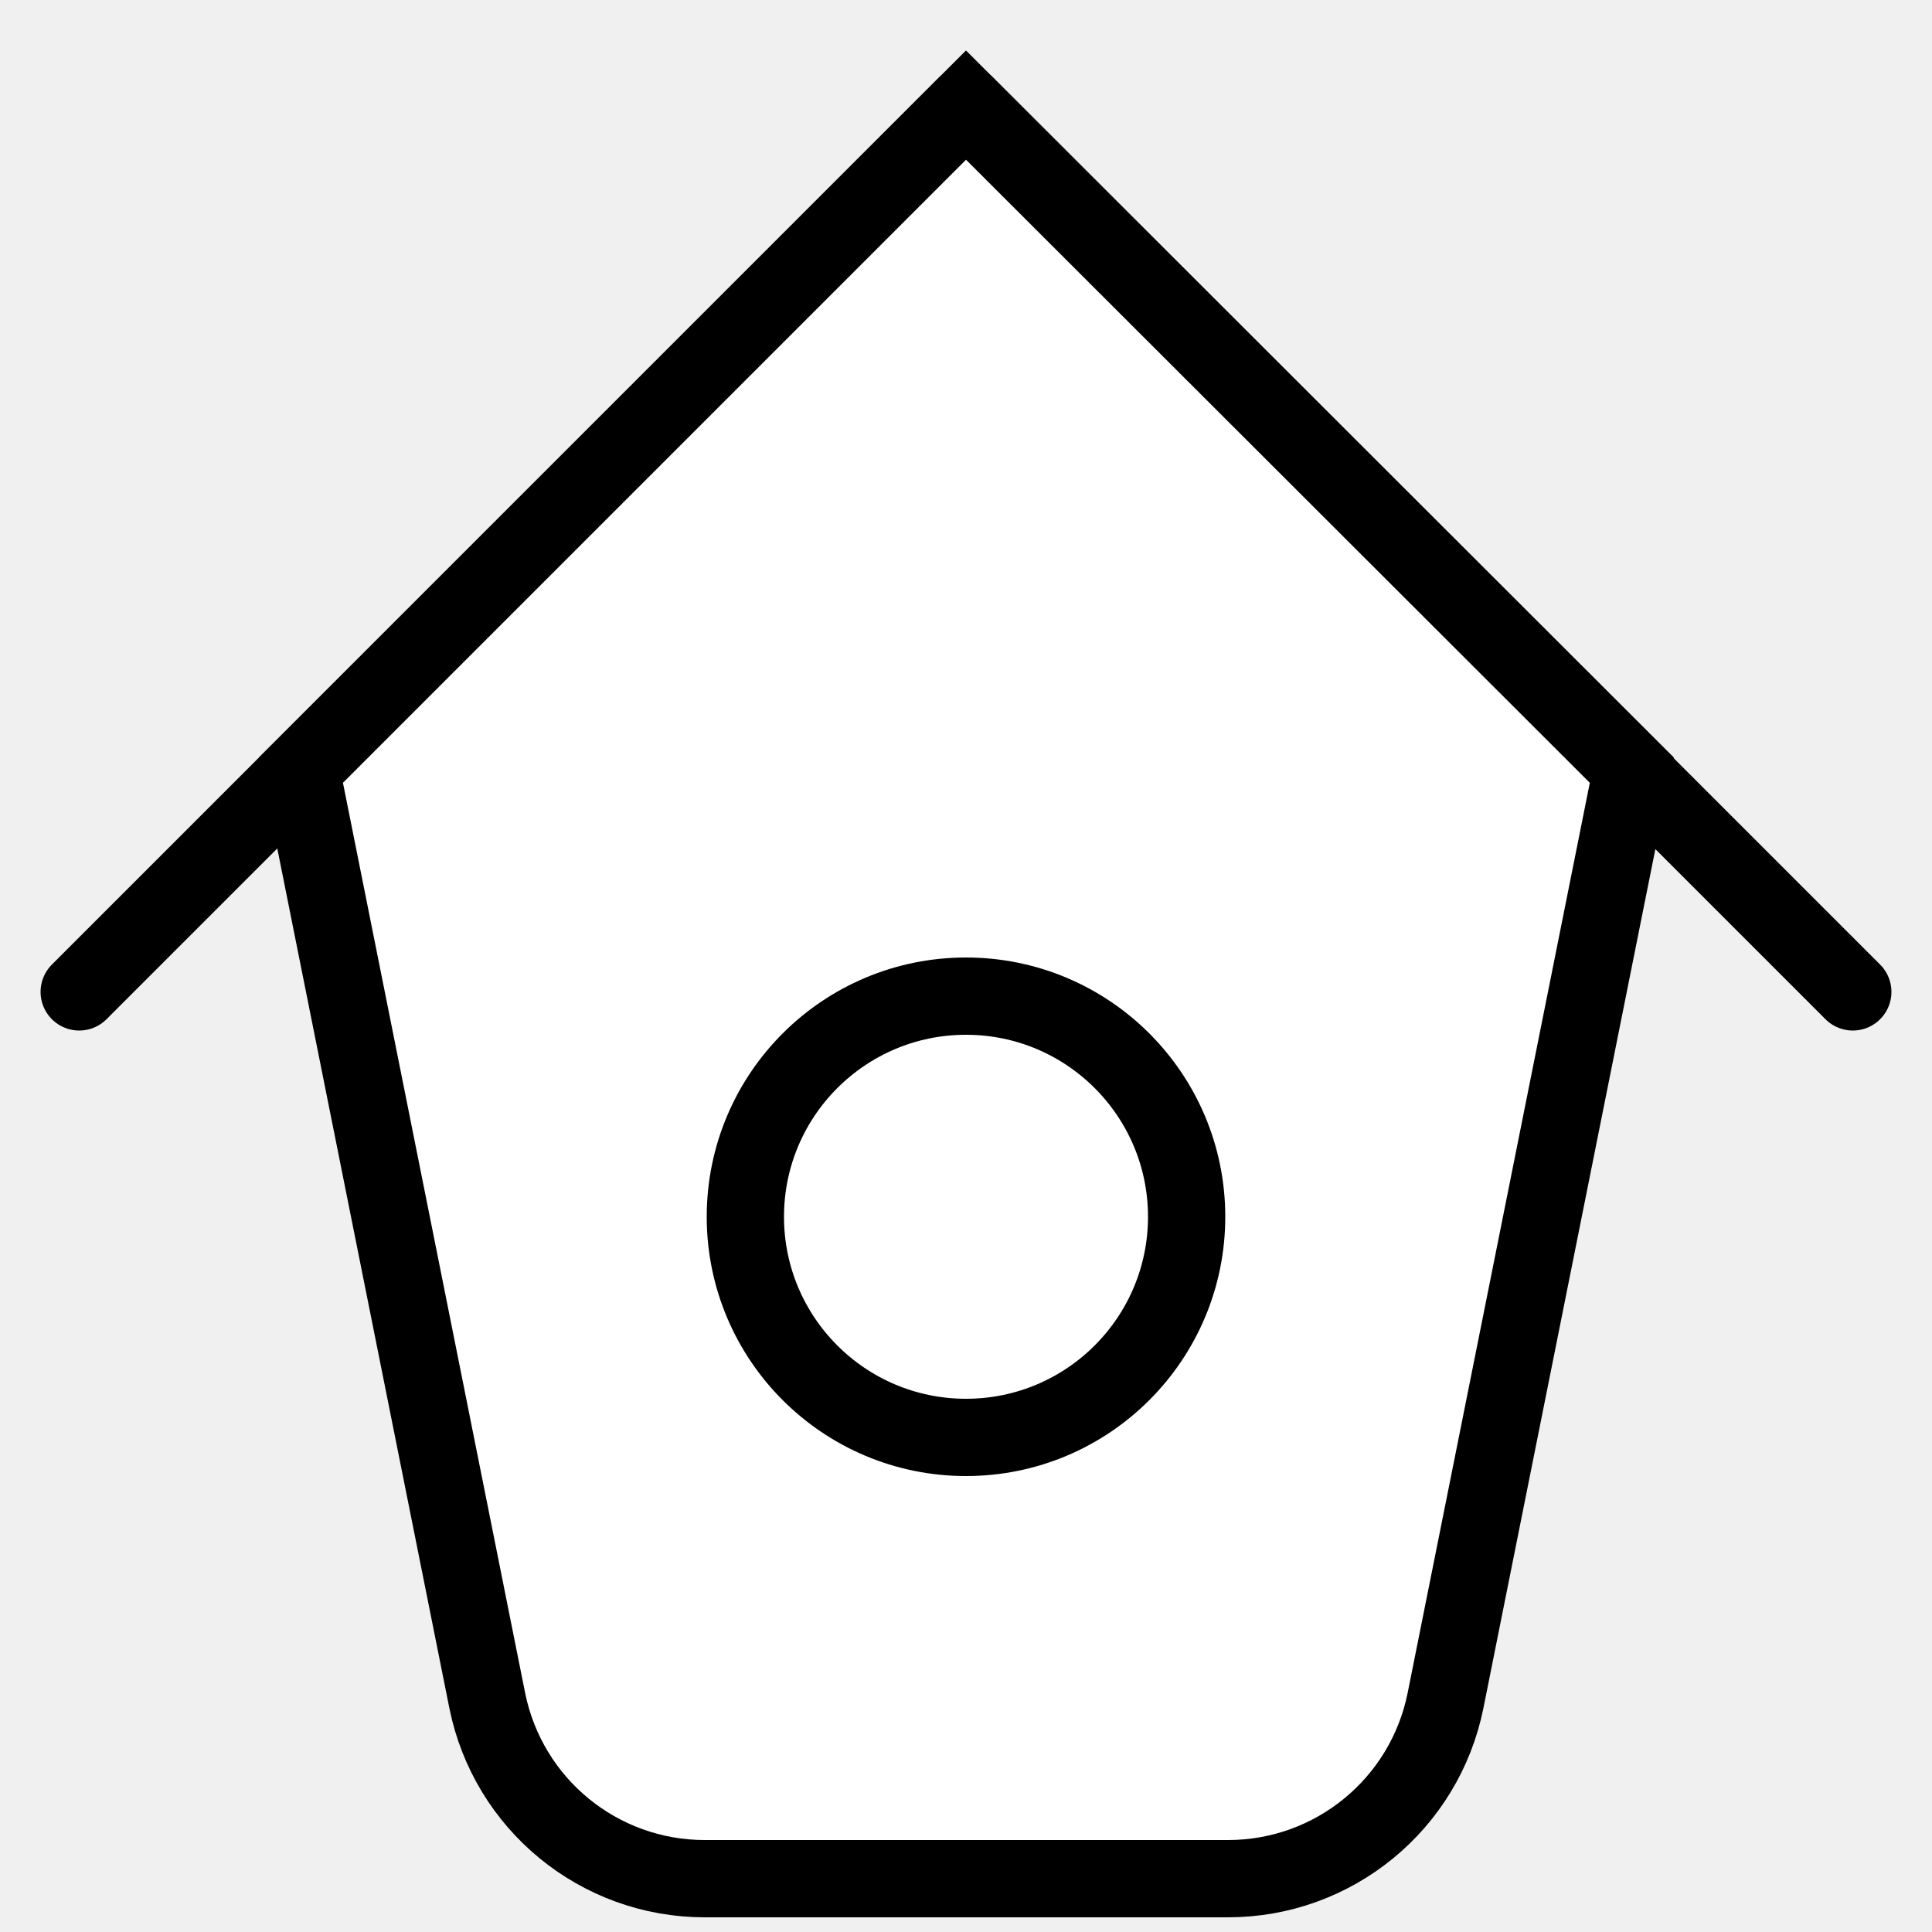
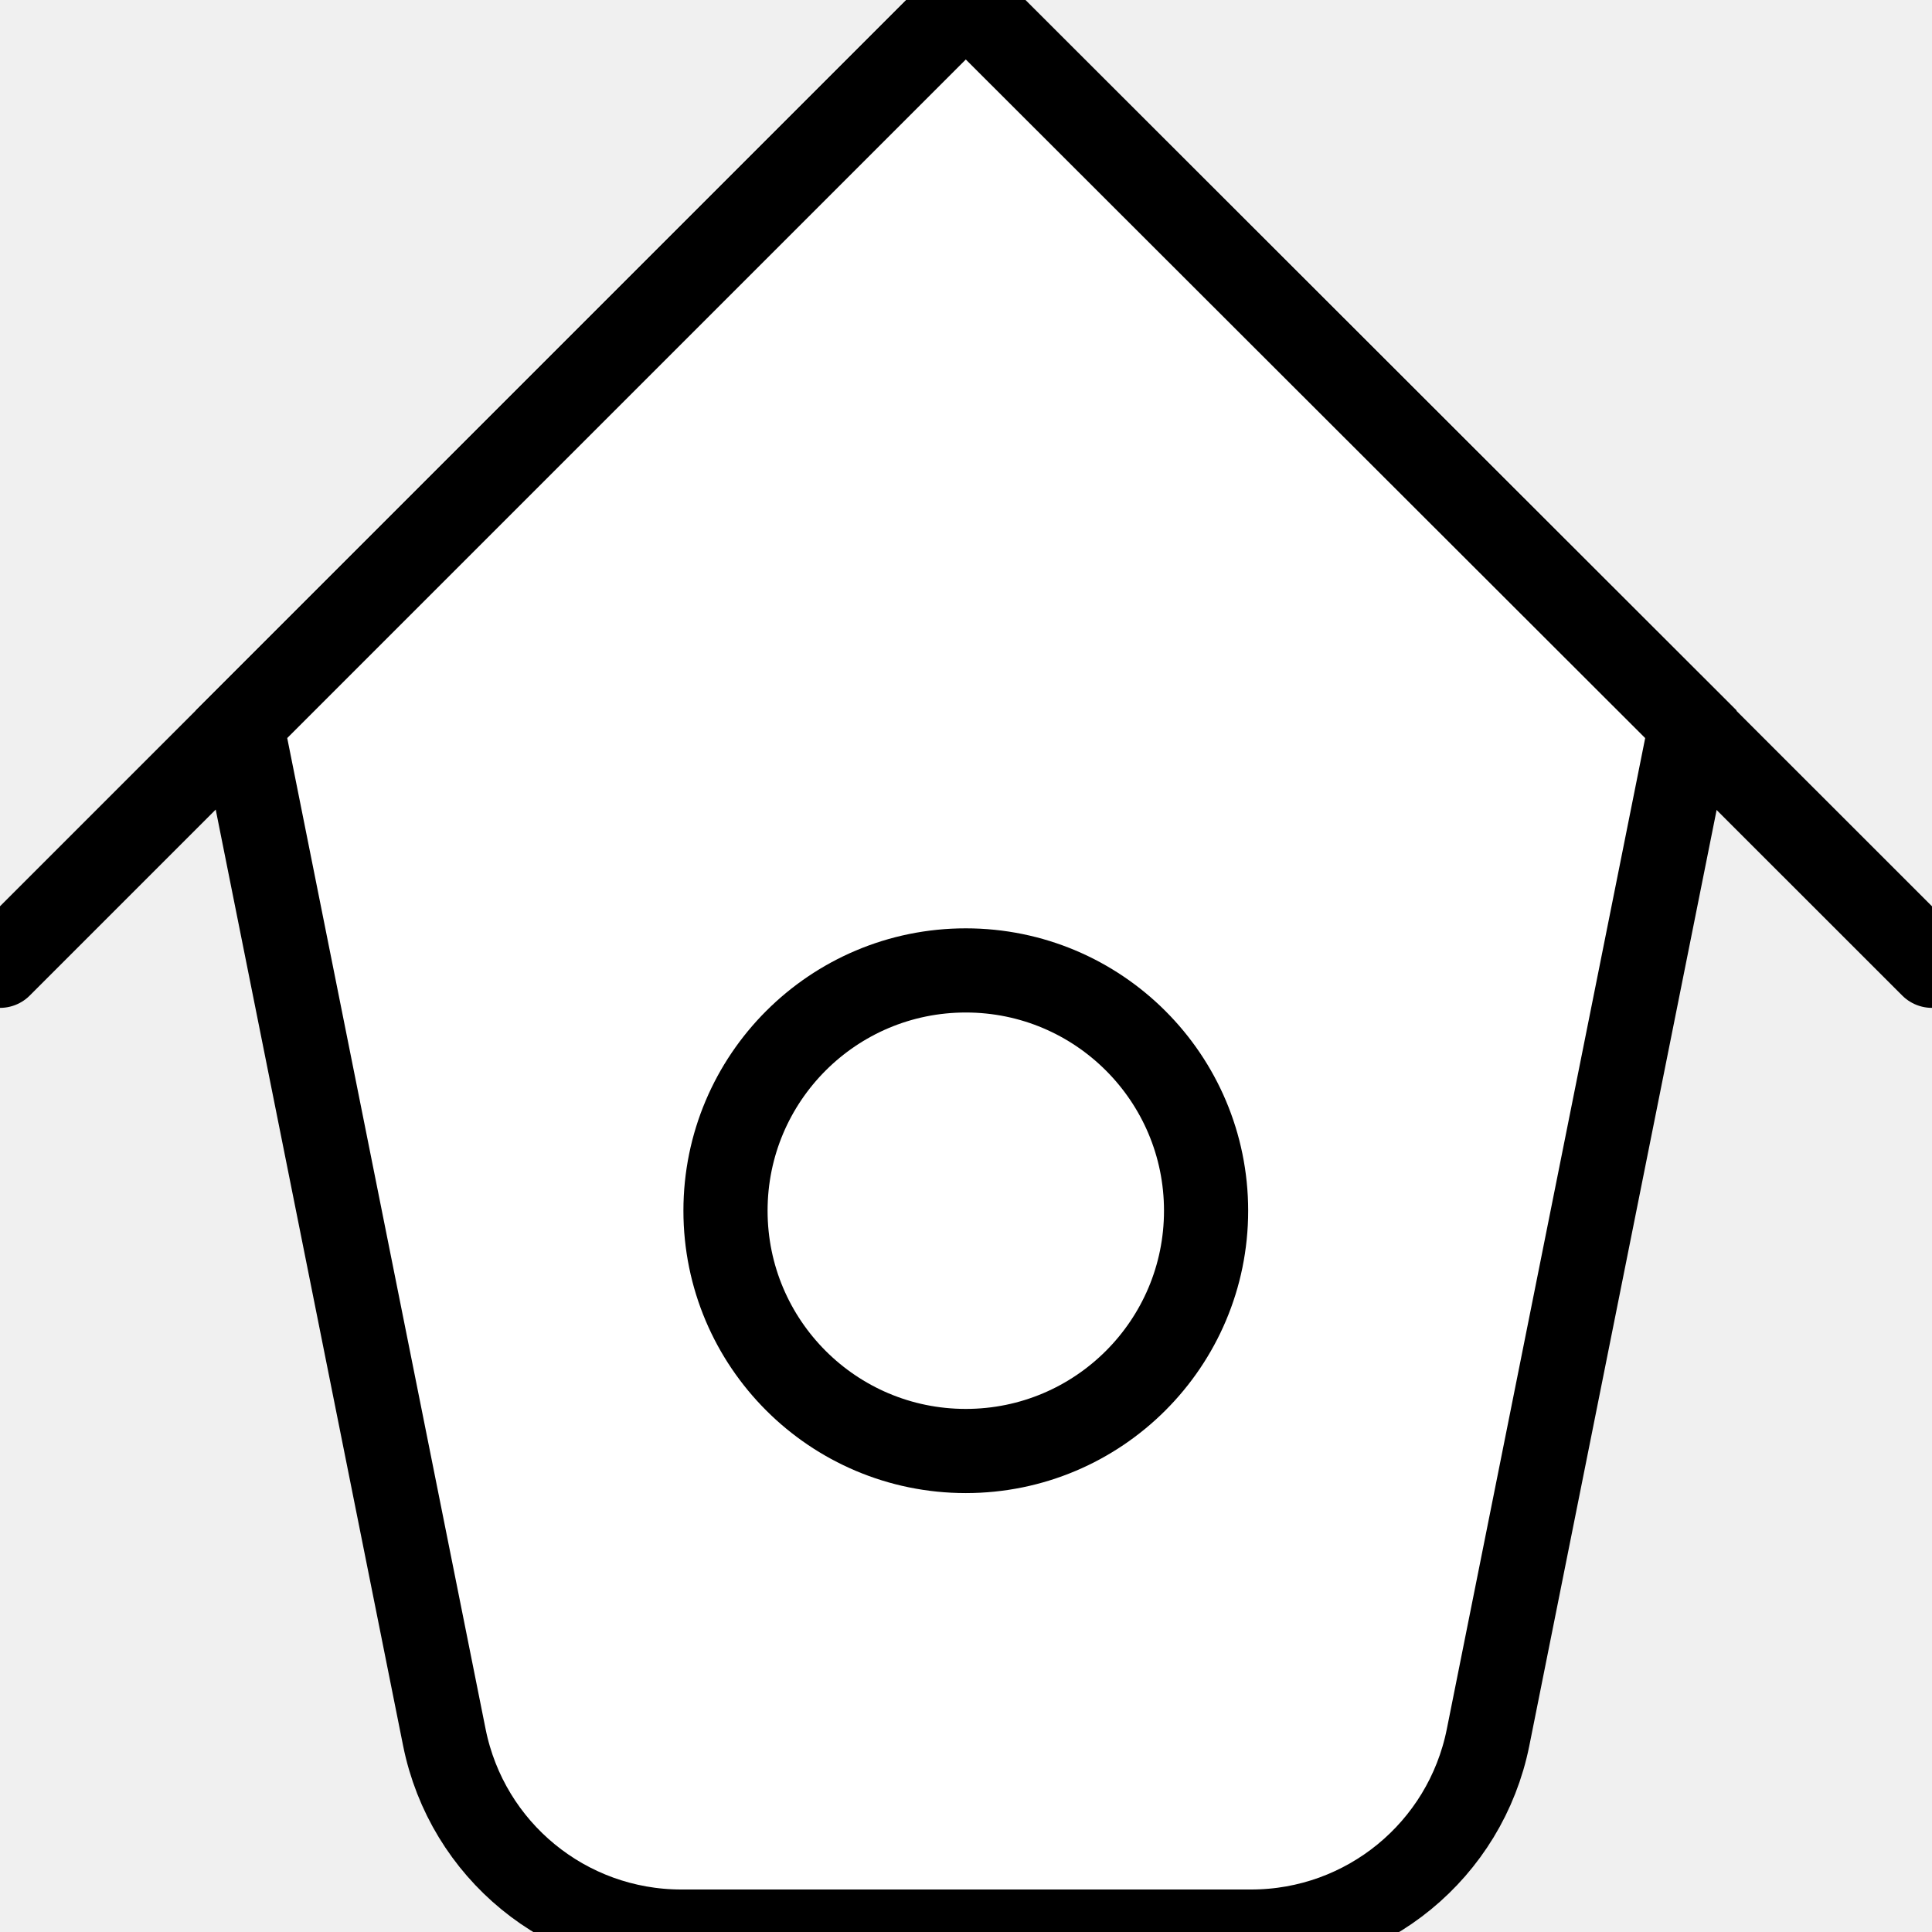
- <svg xmlns="http://www.w3.org/2000/svg" id="_レイヤー_1" viewBox="0 0 50 50">
+ <svg xmlns="http://www.w3.org/2000/svg" id="_レイヤー_1" viewBox="0 0 45.91 45.9">
  <defs>
    <style>.cls-1{fill:#fff;stroke-miterlimit:10;}.cls-1,.cls-2{stroke:#000;stroke-width:2px;}.cls-2{fill:none;stroke-linecap:round;stroke-linejoin:round;}</style>
  </defs>
-   <polyline class="cls-2" points="47.95 25.67 25 2.72 2.05 25.67" />
-   <path class="cls-1" d="M7.79,19.93l4.82,24.08c.54,2.68,2.89,4.61,5.63,4.61h13.54c2.74,0,5.09-1.93,5.63-4.61l4.82-24.08L25,2.72,7.79,19.93Z" />
-   <circle class="cls-1" cx="25" cy="31.49" r="5.71" />
+   <polyline class="cls-2" points="45.91 22.95 22.95 0 0 22.95" />
+   <path class="cls-1" d="M5.74,17.21l4.82,24.08c.54,2.68,2.89,4.61,5.63,4.61h13.54c2.74,0,5.09-1.93,5.63-4.61l4.82-24.08L22.95,0,5.74,17.21Z" />
+   <circle class="cls-1" cx="22.95" cy="28.77" r="5.71" />
</svg>
